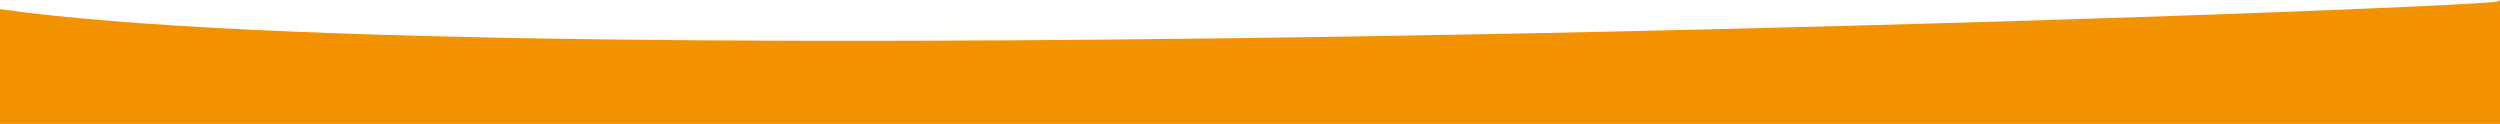
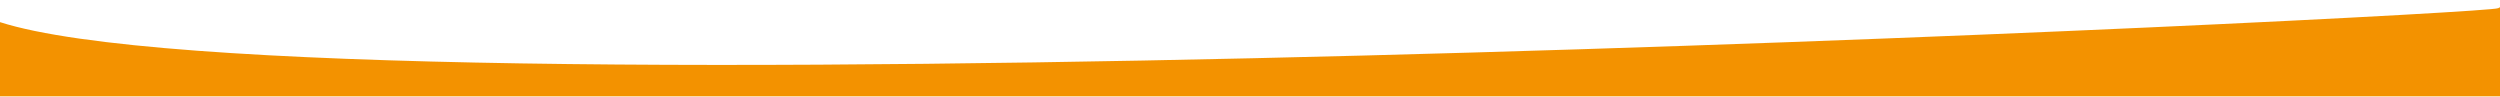
- <svg xmlns="http://www.w3.org/2000/svg" id="Capa_1" data-name="Capa 1" viewBox="0 0 637.86 31.61">
+ <svg xmlns="http://www.w3.org/2000/svg" id="Capa_1" data-name="Capa 1" viewBox="0 0 820 31.6">
  <defs>
    <style>.cls-1{fill:#f39200;}</style>
  </defs>
-   <path class="cls-1" d="M637.42,4C634.62,5.94,129.36,24.39,0,6V35.29H637.86V3.67C637.72,3.87,637.86,3.67,637.42,4Z" transform="translate(0 -3.67)" />
+   <path class="cls-1" d="M819.36,2.69C815.76,5,103,40.28,0,7.26V31.6H820V2.35C819.74,2.57,820,2.35,819.36,2.69Z" />
</svg>
